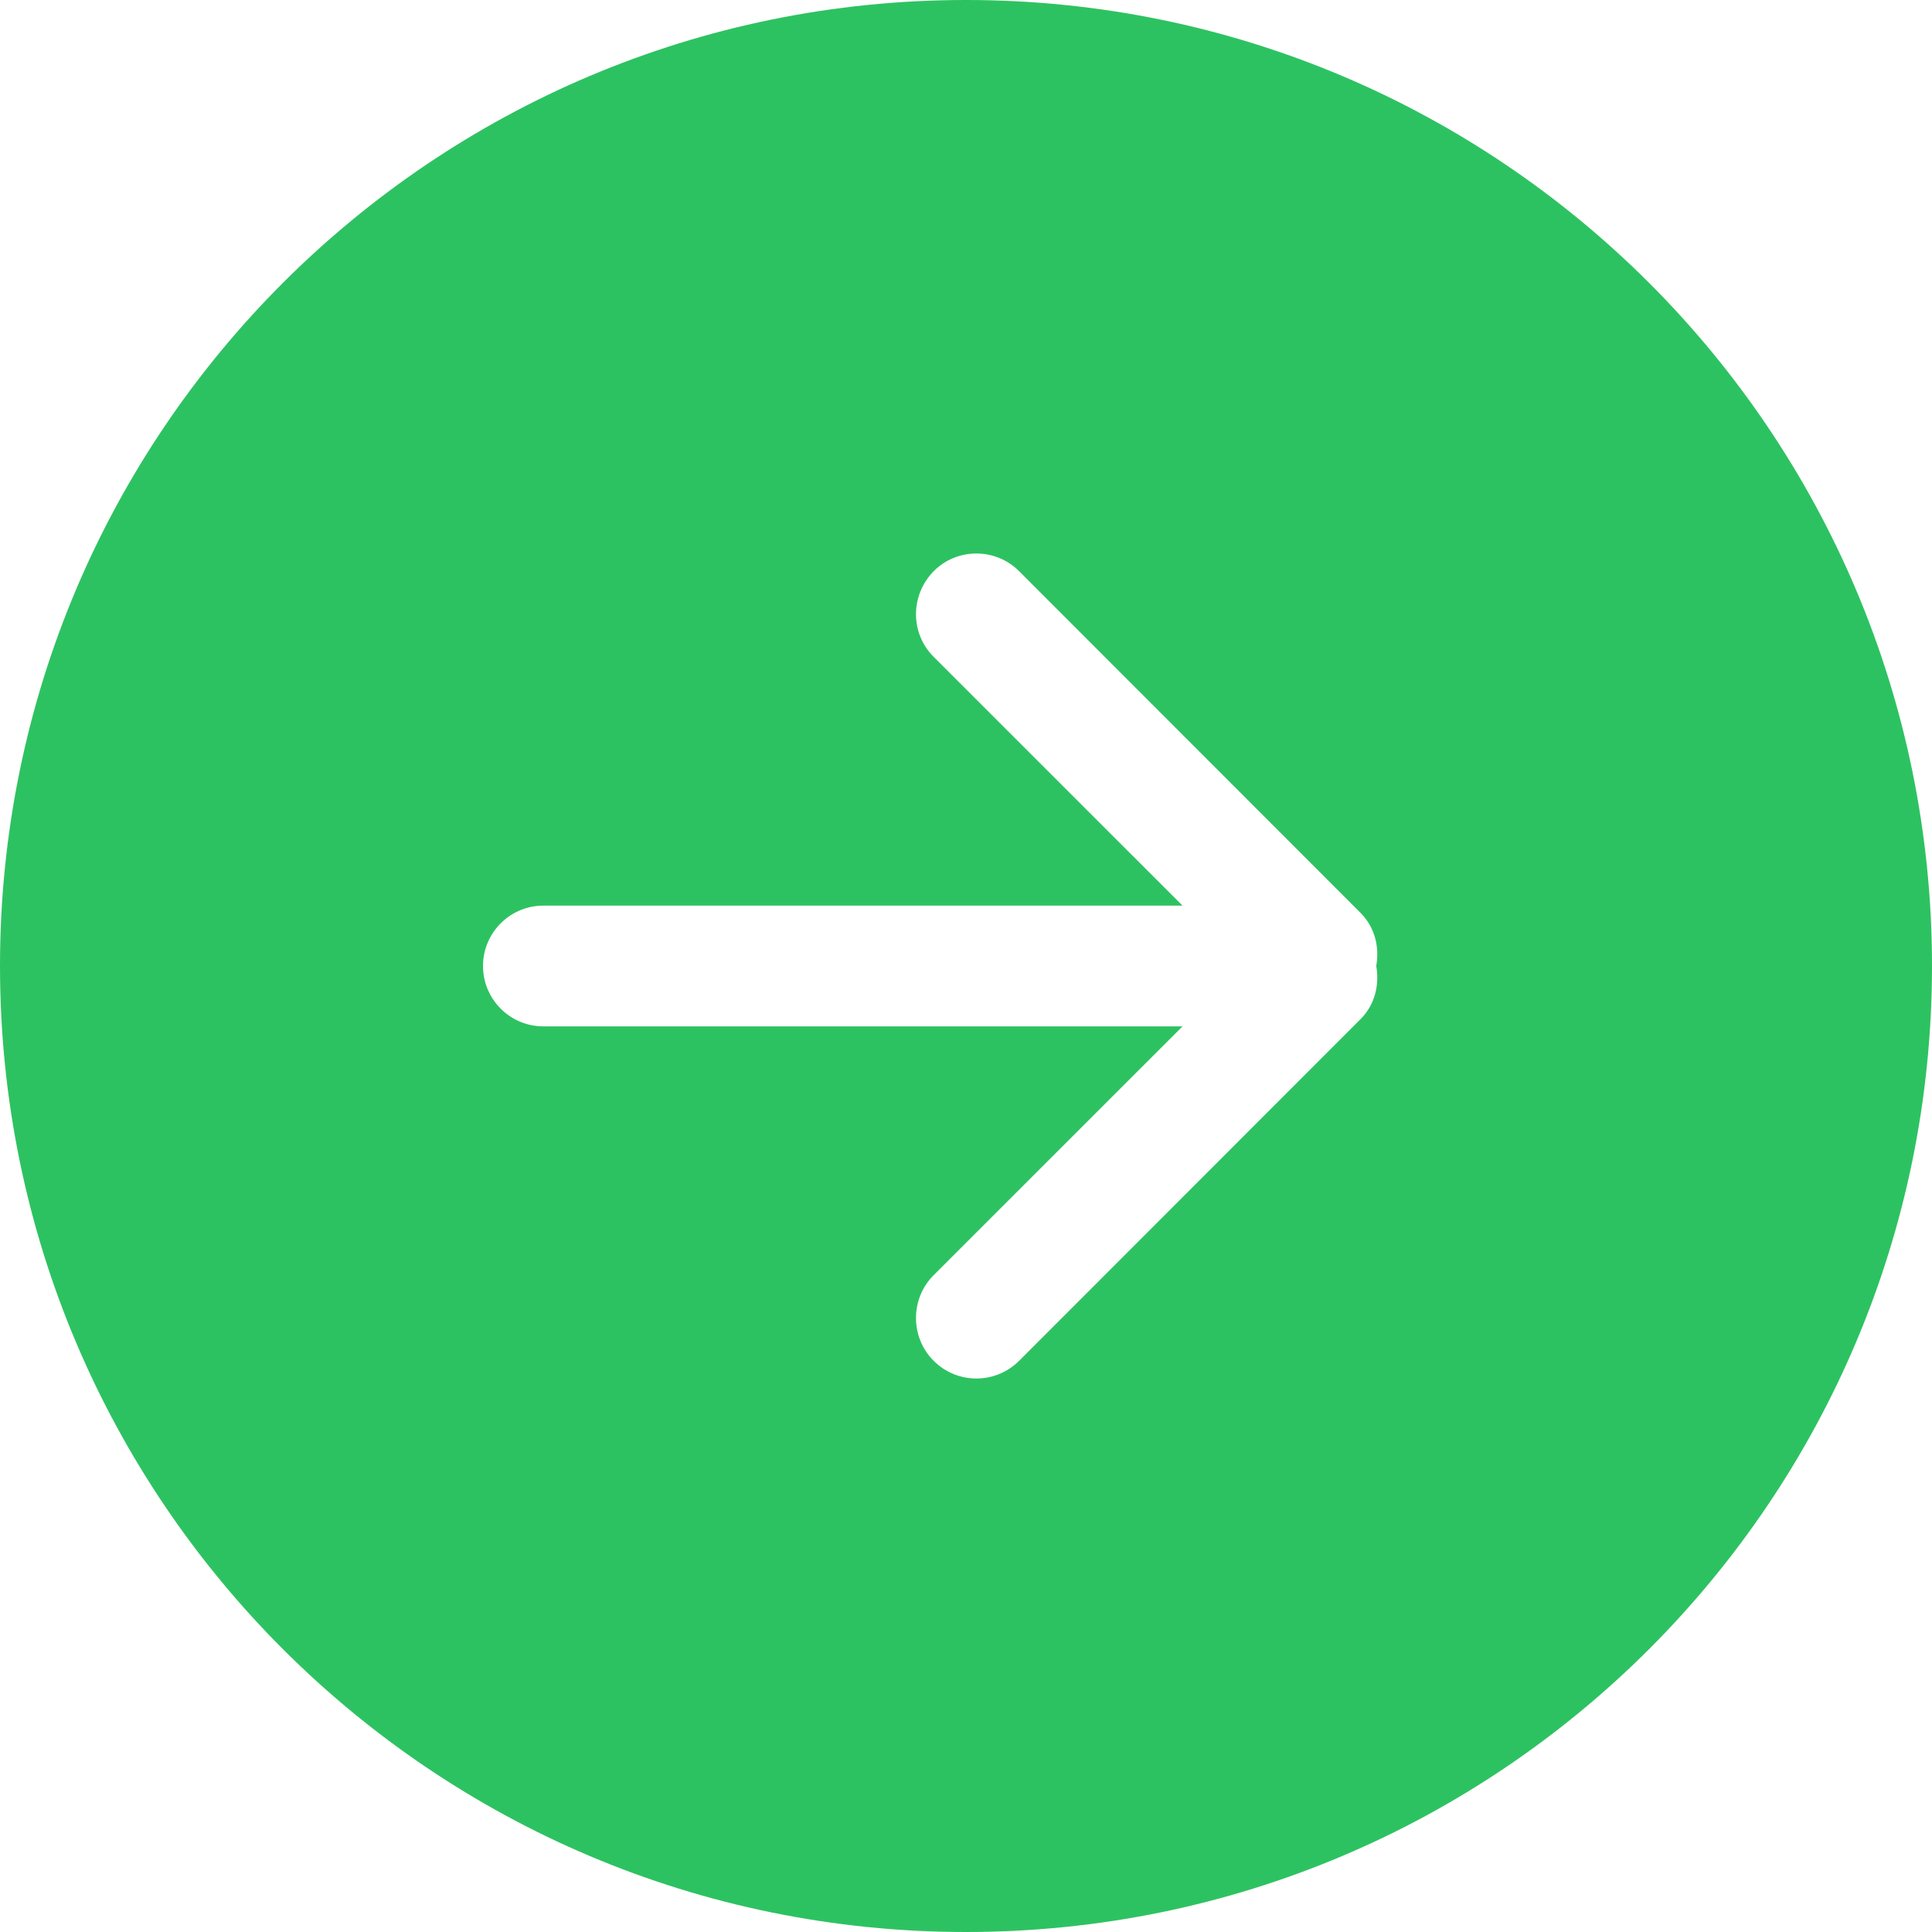
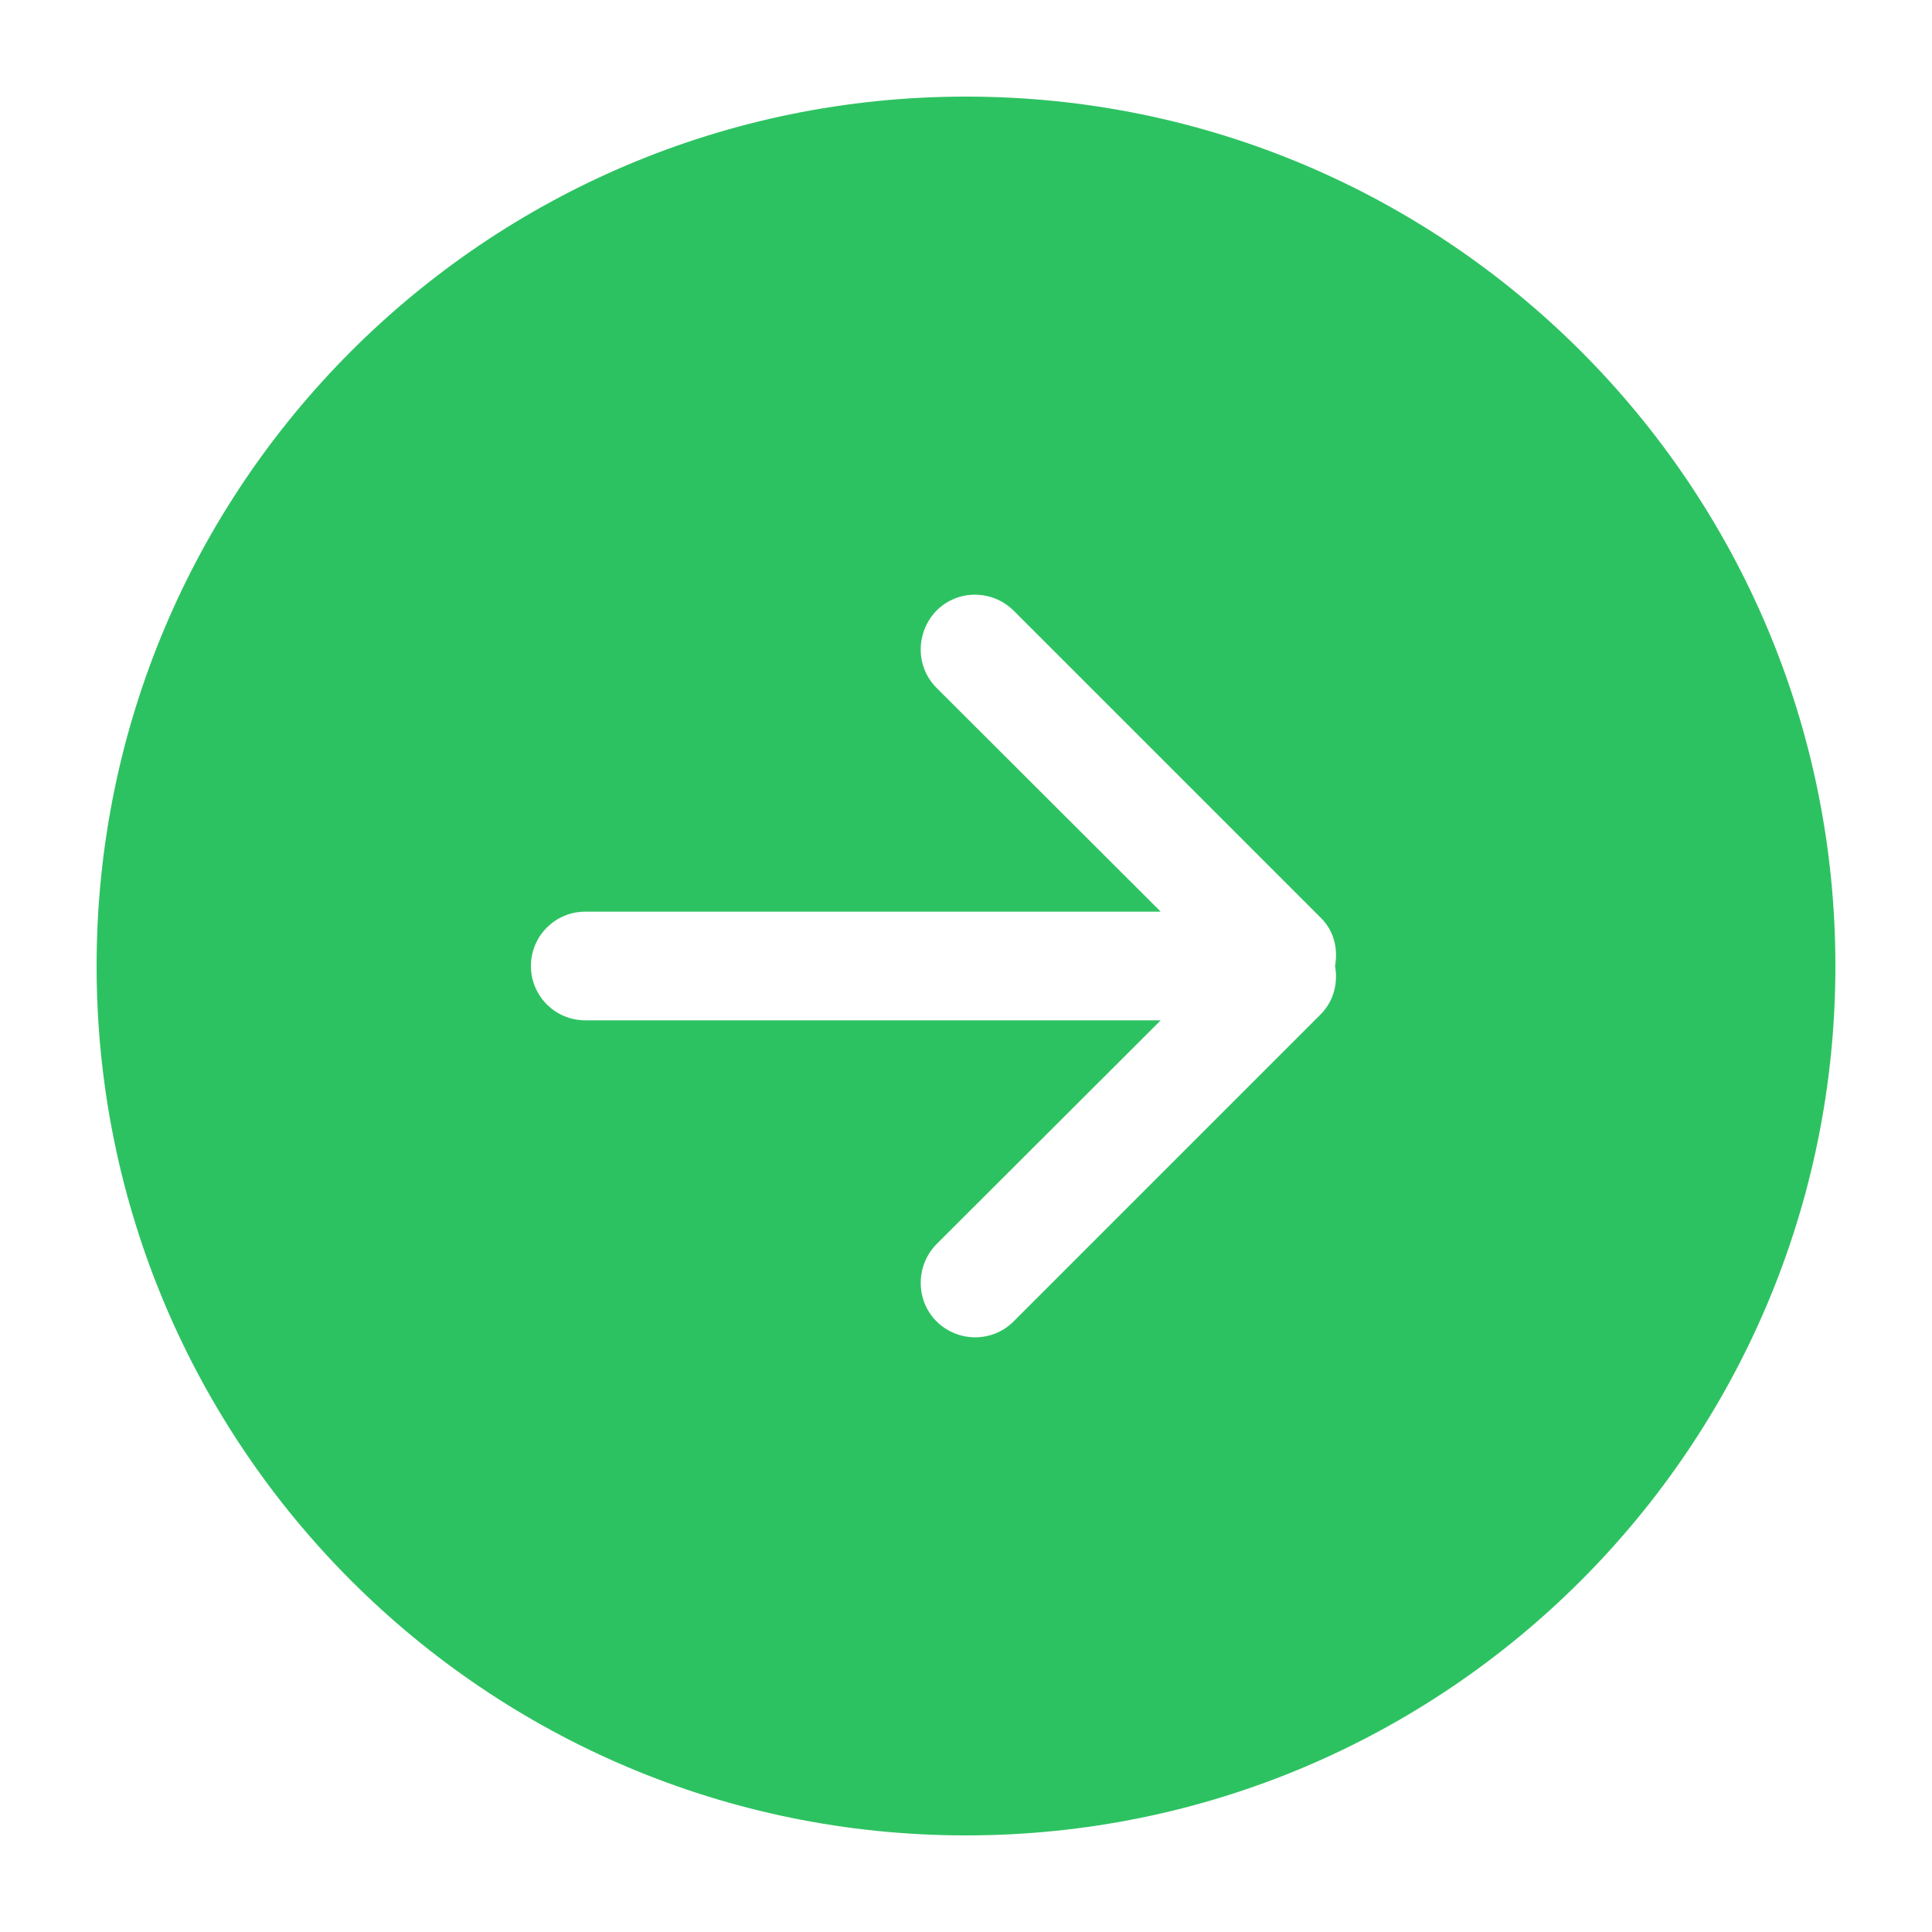
- <svg xmlns="http://www.w3.org/2000/svg" viewBox="0 0 32 32" width="512" height="512" version="1.1" fill="#000000">
-   <g id="SVGRepo_bgCarrier" stroke-width="0" />
-   <g id="SVGRepo_tracerCarrier" stroke-linecap="round" stroke-linejoin="round" />
-   <g id="SVGRepo_iconCarrier">
-     <defs> </defs>
-     <g id="Page-1" stroke="none" stroke-width="1" fill="none" fill-rule="evenodd">
-       <g id="Icon-Set-Filled" transform="translate(-310, -1089)" fill="#2DC261">
-         <path d="M332.535,1105.88 L326.879,1111.54 C326.488,1111.93 325.855,1111.93 325.465,1111.54 C325.074,1111.15 325.074,1110.51 325.465,1110.12 L329.586,1106 L319,1106 C318.447,1106 318,1105.55 318,1105 C318,1104.45 318.447,1104 319,1104 L329.586,1104 L325.465,1099.88 C325.074,1099.49 325.074,1098.86 325.465,1098.46 C325.855,1098.07 326.488,1098.07 326.879,1098.46 L332.535,1104.12 C332.775,1104.36 332.85,1104.69 332.795,1105 C332.85,1105.31 332.775,1105.64 332.535,1105.88 L332.535,1105.88 Z M326,1089 C317.163,1089 310,1096.16 310,1105 C310,1113.84 317.163,1121 326,1121 C334.837,1121 342,1113.84 342,1105 C342,1096.16 334.837,1089 326,1089 L326,1089 Z" id="arrow-right-circle"> </path>
+ <svg xmlns="http://www.w3.org/2000/svg" version="1.1" viewBox="0 0 512 512">
+   <defs>
+     <style>
+       .cls-1 {
+         fill: #2dc261;
+         fill-rule: evenodd;
+       }
+     </style>
+   </defs>
+   <g>
+     <g id="Layer_1">
+       <g id="SVGRepo_iconCarrier">
+         <g id="Page-1">
+           <g id="Icon-Set-Filled">
+             <path id="arrow-right-circle" class="cls-1" d="M350.1,268.7l-81.5,81.5c-5.6,5.6-14.7,5.6-20.4,0-5.6-5.6-5.6-14.8,0-20.5l59.4-59.3h-152.5c-8,0-14.4-6.5-14.4-14.4s6.4-14.4,14.4-14.4h152.5l-59.4-59.3c-5.6-5.6-5.6-14.7,0-20.5,5.6-5.6,14.7-5.6,20.4,0l81.5,81.5c3.5,3.5,4.5,8.2,3.7,12.7.8,4.5-.3,9.2-3.7,12.7h0ZM256,25.6c-127.3,0-230.4,103.1-230.4,230.4s103.2,230.4,230.4,230.4,230.4-103.1,230.4-230.4S383.3,25.6,256,25.6h0Z" />
+           </g>
+         </g>
      </g>
    </g>
  </g>
</svg>
